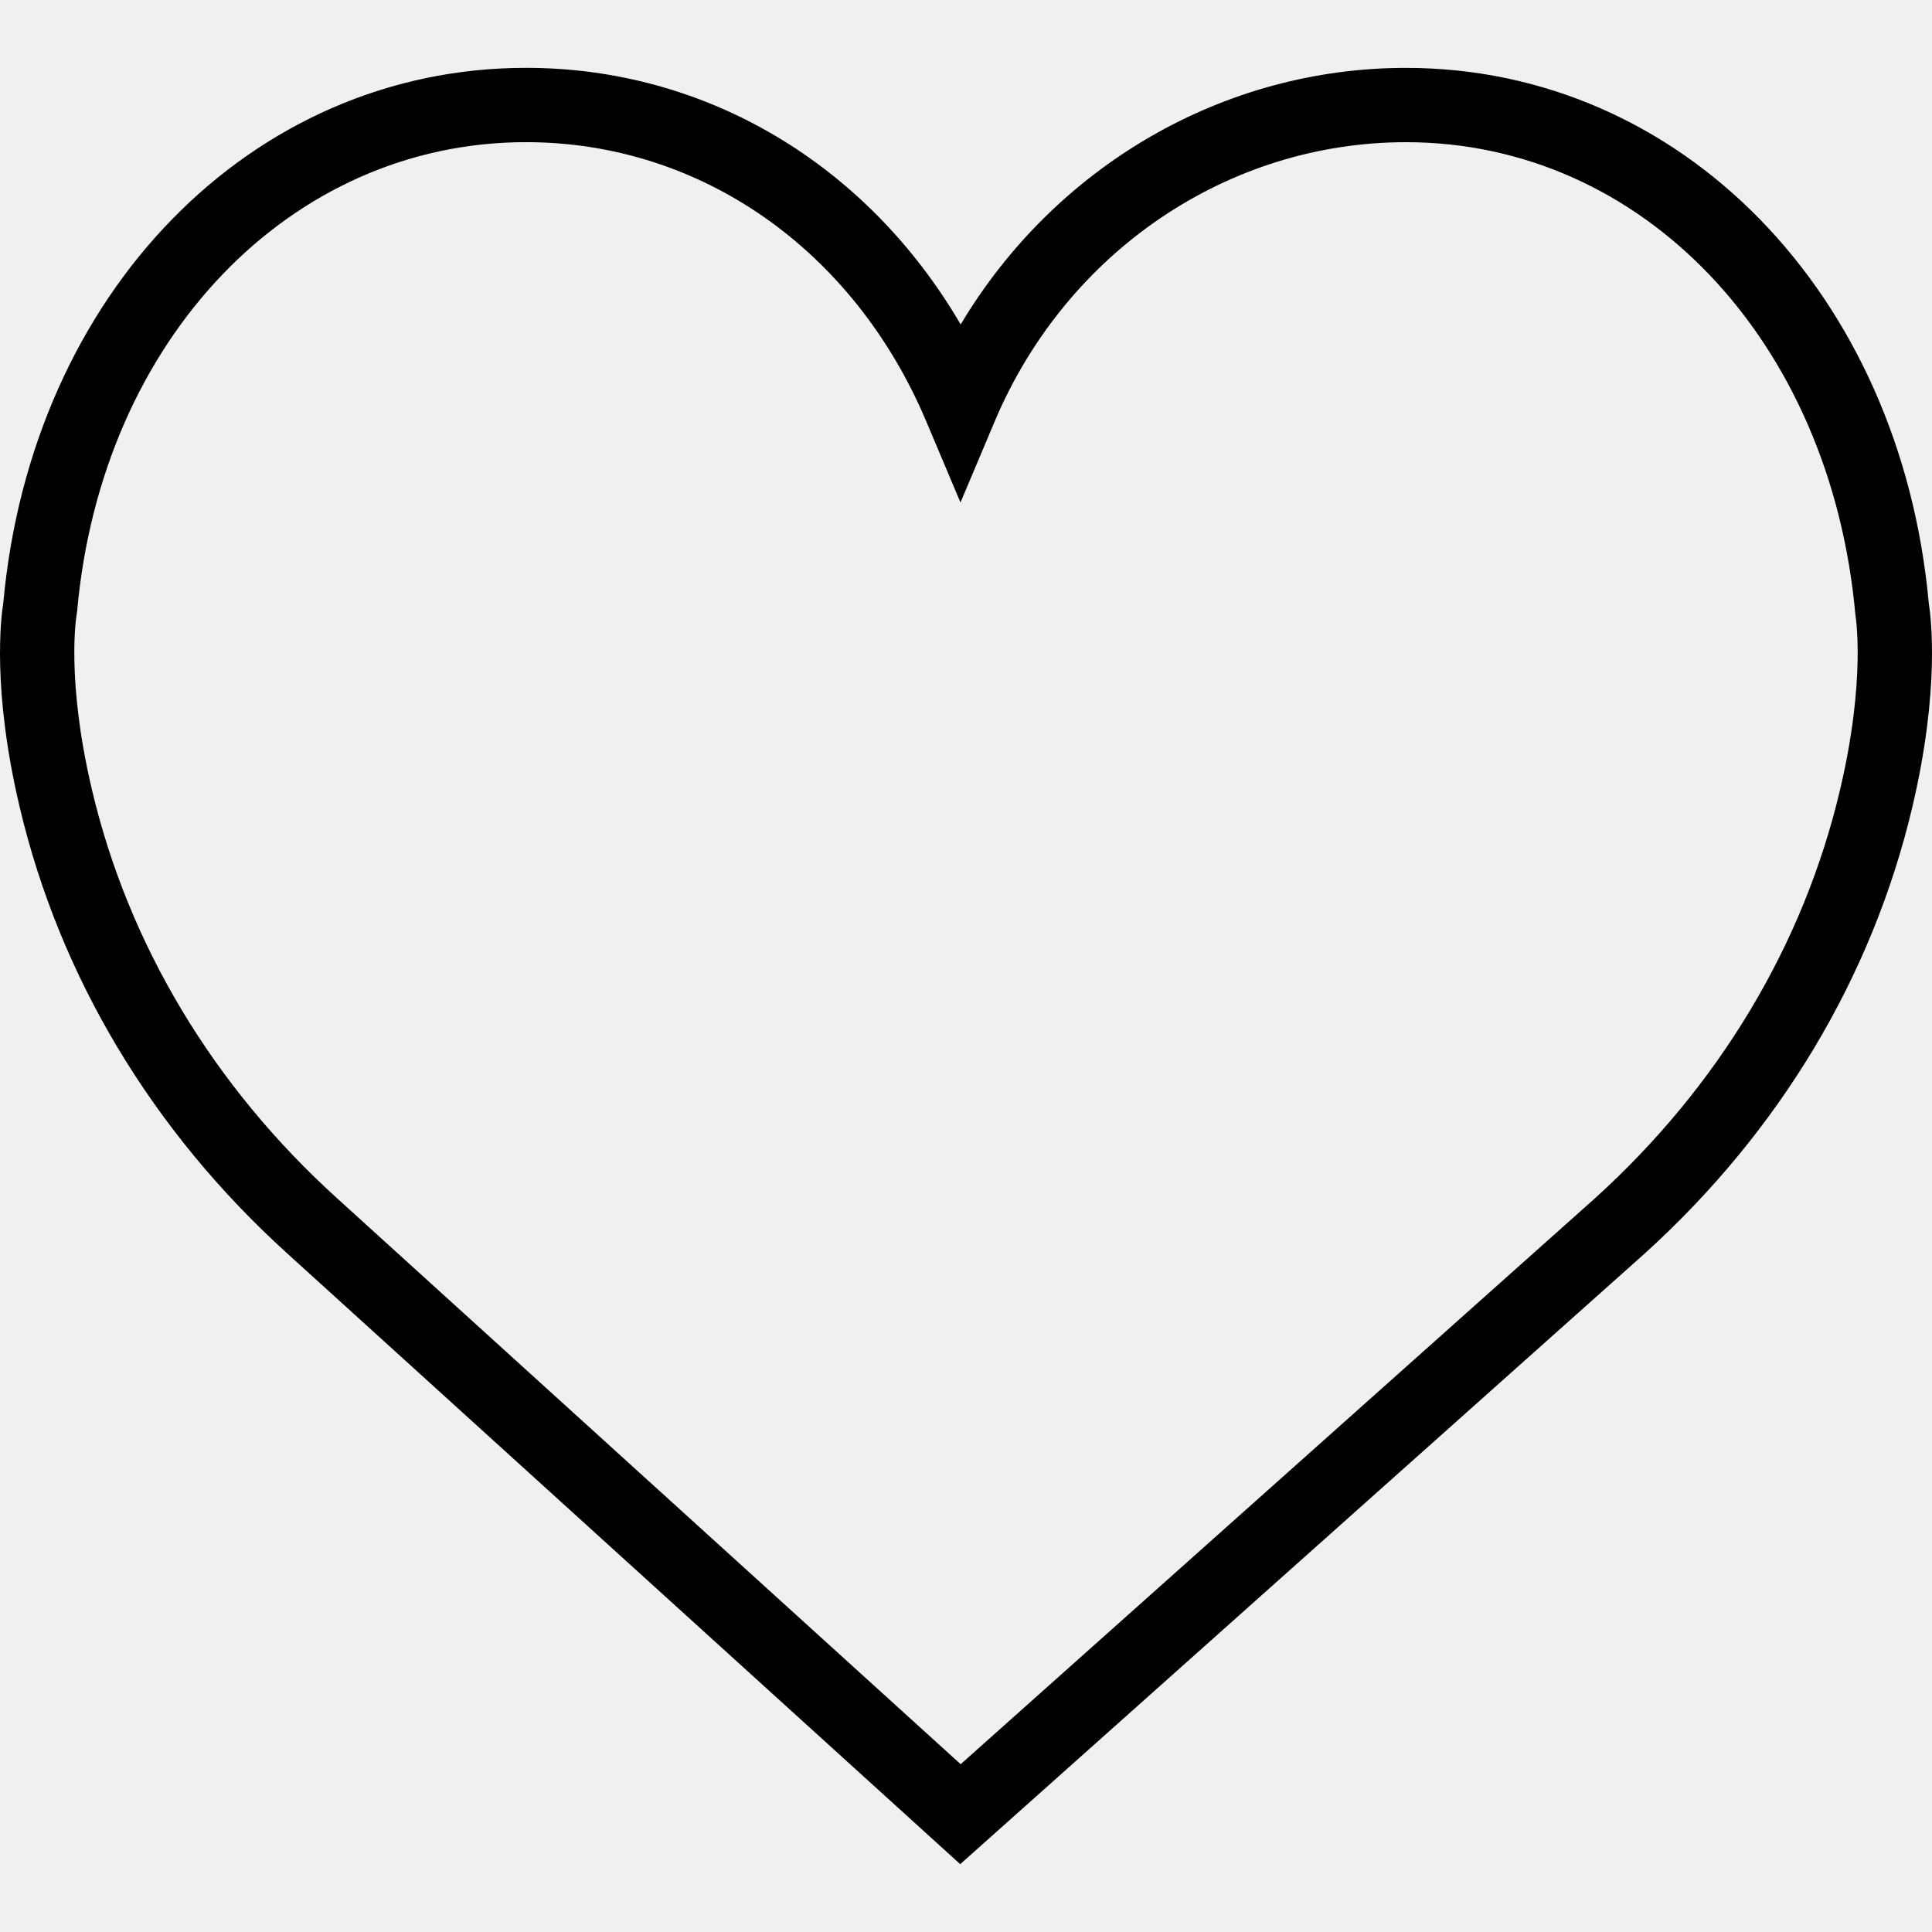
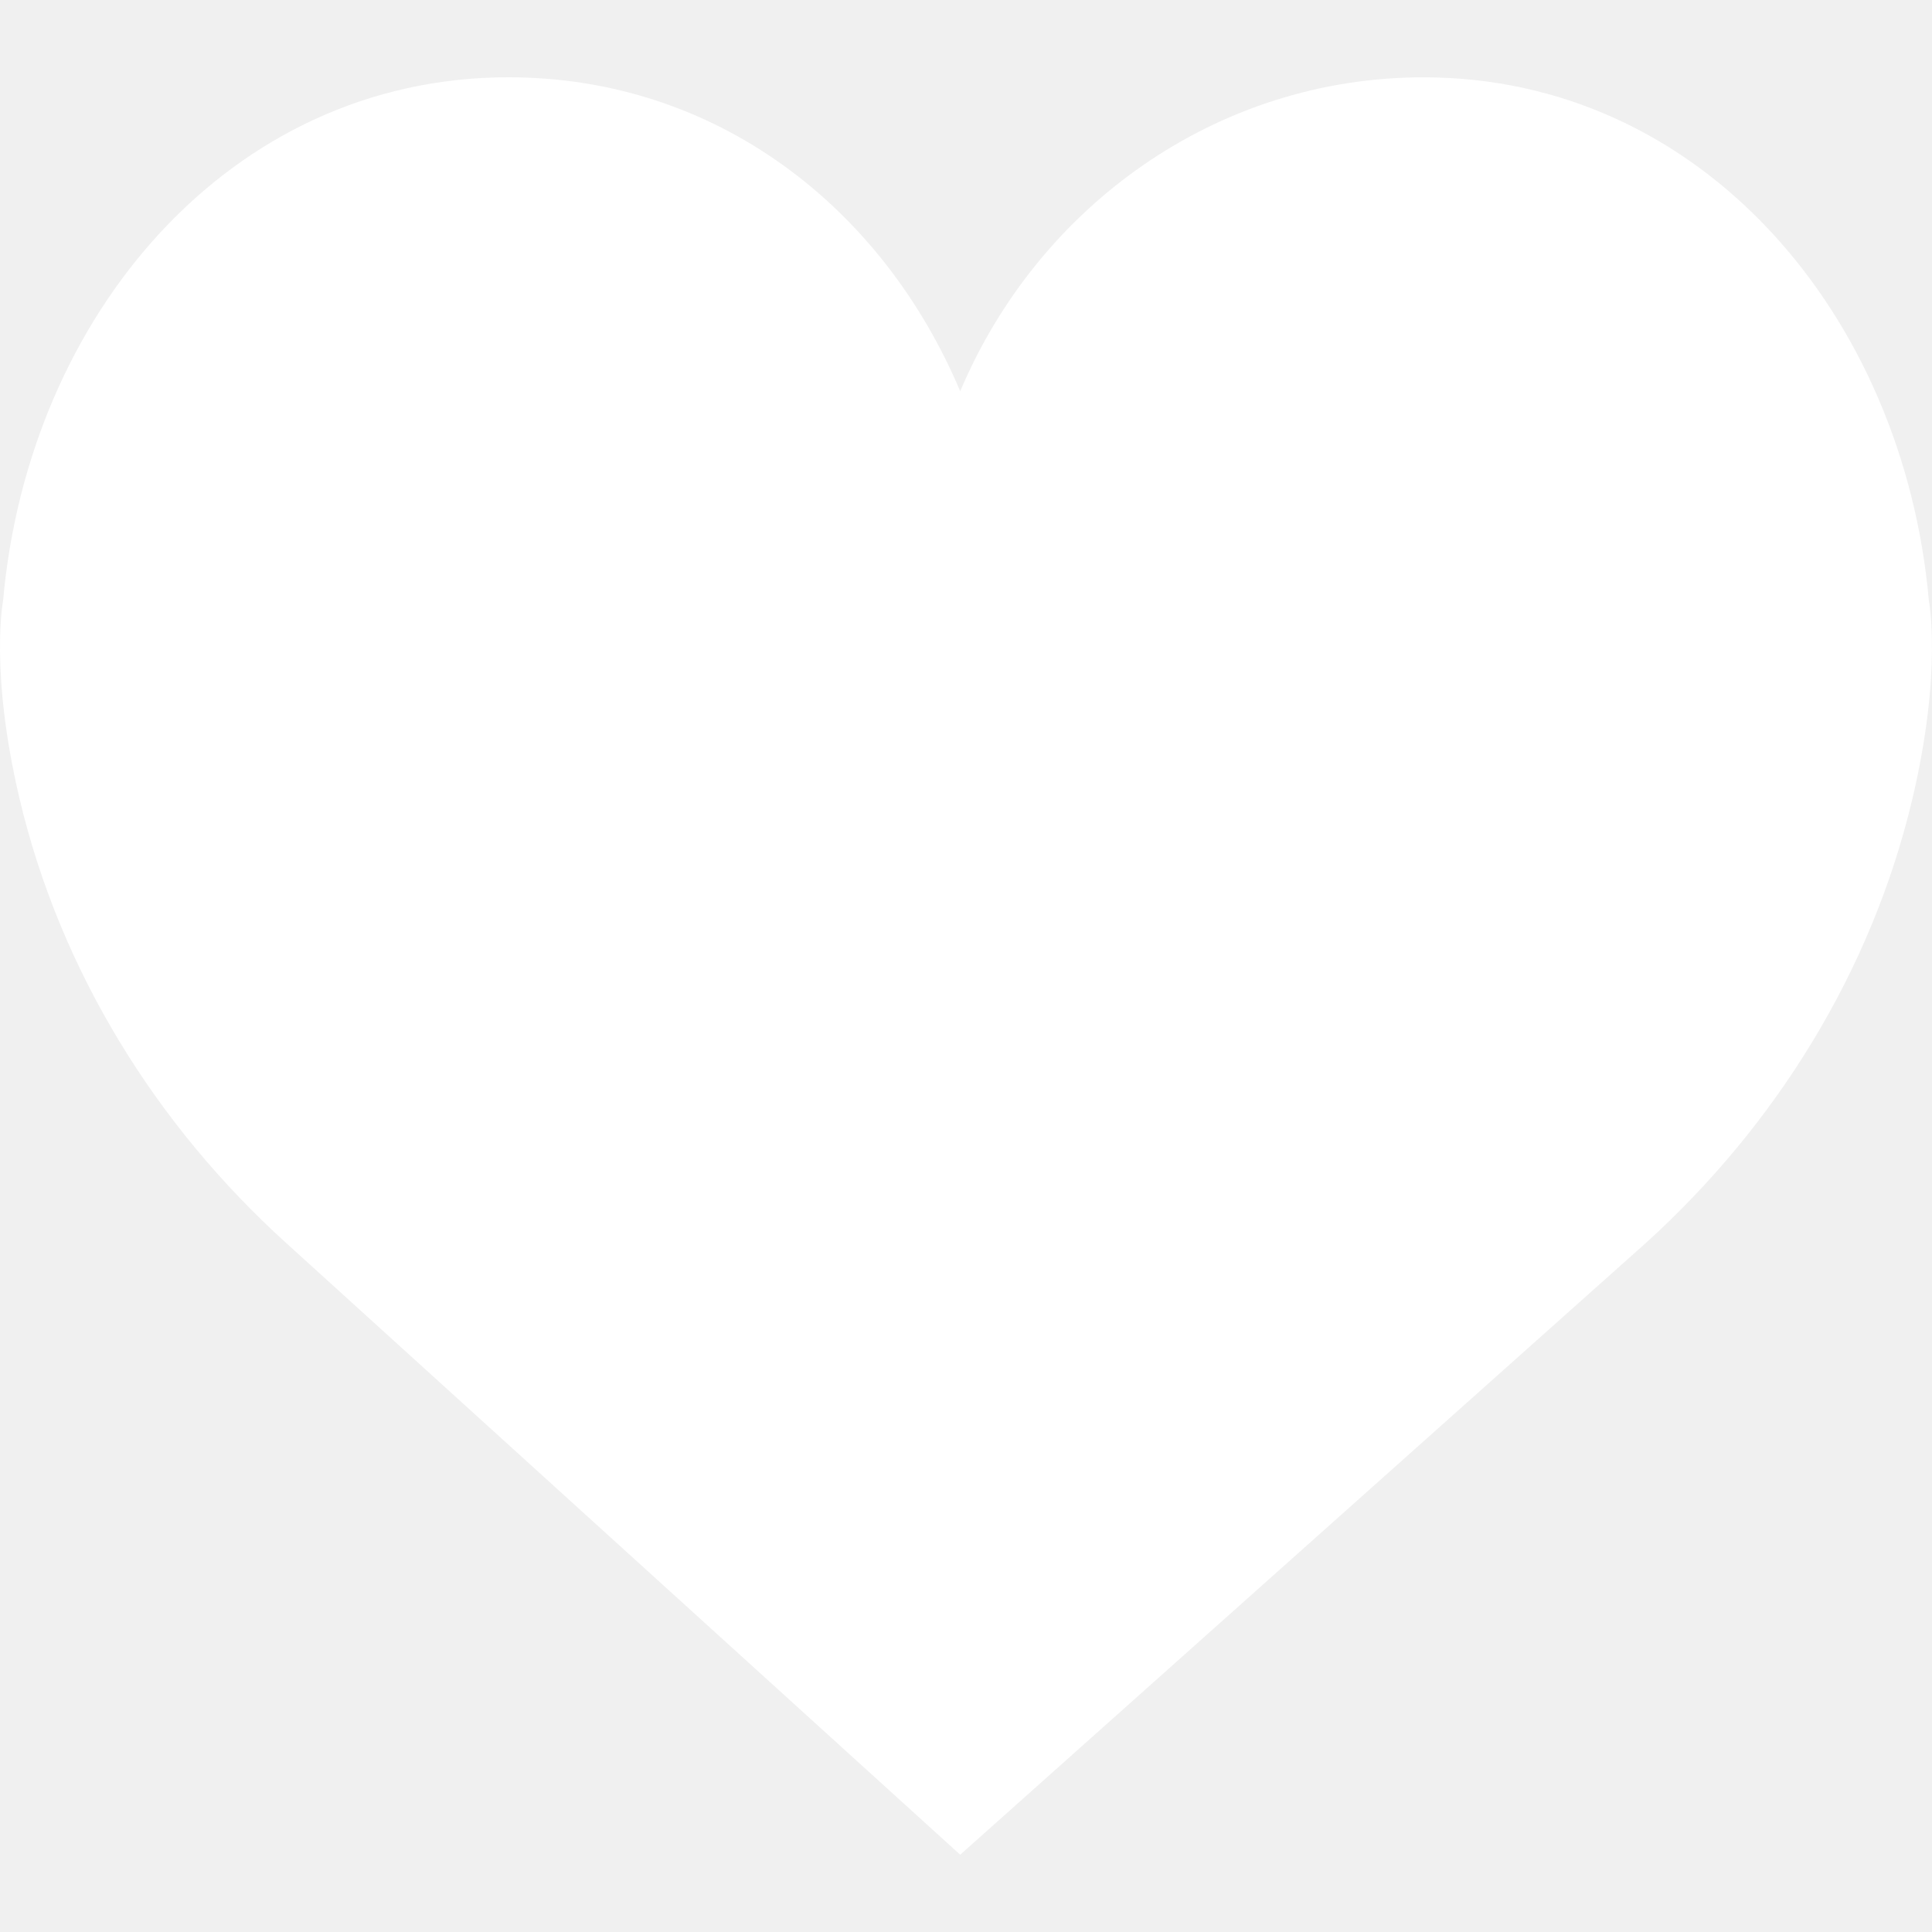
- <svg xmlns="http://www.w3.org/2000/svg" version="1.1" id="Capa_1" x="0px" y="0px" viewBox="0 0 51.997 51.997" style="enable-background:new 0 0 51.997 51.997;" xml:space="preserve">
-   <g>
-     <path d="M51.911,16.242C51.152,7.888,45.239,1.827,37.839,1.827c-4.93,0-9.444,2.653-11.984,6.905   c-2.517-4.307-6.846-6.906-11.697-6.906c-7.399,0-13.313,6.061-14.071,14.415c-0.06,0.369-0.306,2.311,0.442,5.478   c1.078,4.568,3.568,8.723,7.199,12.013l18.115,16.439l18.426-16.438c3.631-3.291,6.121-7.445,7.199-12.014   C52.216,18.553,51.97,16.611,51.911,16.242z M49.521,21.261c-0.984,4.172-3.265,7.973-6.59,10.985L25.855,47.481L9.072,32.25   c-3.331-3.018-5.611-6.818-6.596-10.99c-0.708-2.997-0.417-4.69-0.416-4.701l0.015-0.101C2.725,9.139,7.806,3.826,14.158,3.826   c4.687,0,8.813,2.88,10.771,7.515l0.921,2.183l0.921-2.183c1.927-4.564,6.271-7.514,11.069-7.514   c6.351,0,11.433,5.313,12.096,12.727C49.938,16.57,50.229,18.264,49.521,21.261z" />
-   </g>
+ <svg xmlns="http://www.w3.org/2000/svg" version="1.1" id="Capa_1" x="0px" y="0px" viewBox="0 0 50 50" style="enable-background:new 0 0 50 50;" xml:space="preserve">
+   <path style="fill:#FFFFFF;" d="M24.85,10.126c2.018-4.783,6.628-8.125,11.99-8.125c7.223,0,12.425,6.179,13.079,13.543  c0,0,0.353,1.828-0.424,5.119c-1.058,4.482-3.545,8.464-6.898,11.503L24.85,48L7.402,32.165c-3.353-3.038-5.84-7.021-6.898-11.503  c-0.777-3.291-0.424-5.119-0.424-5.119C0.734,8.179,5.936,2,13.159,2C18.522,2,22.832,5.343,24.85,10.126z" />
  <g>
</g>
  <g>
</g>
  <g>
</g>
  <g>
</g>
  <g>
</g>
  <g>
</g>
  <g>
</g>
  <g>
</g>
  <g>
</g>
  <g>
</g>
  <g>
</g>
  <g>
</g>
  <g>
</g>
  <g>
</g>
  <g>
</g>
</svg>
